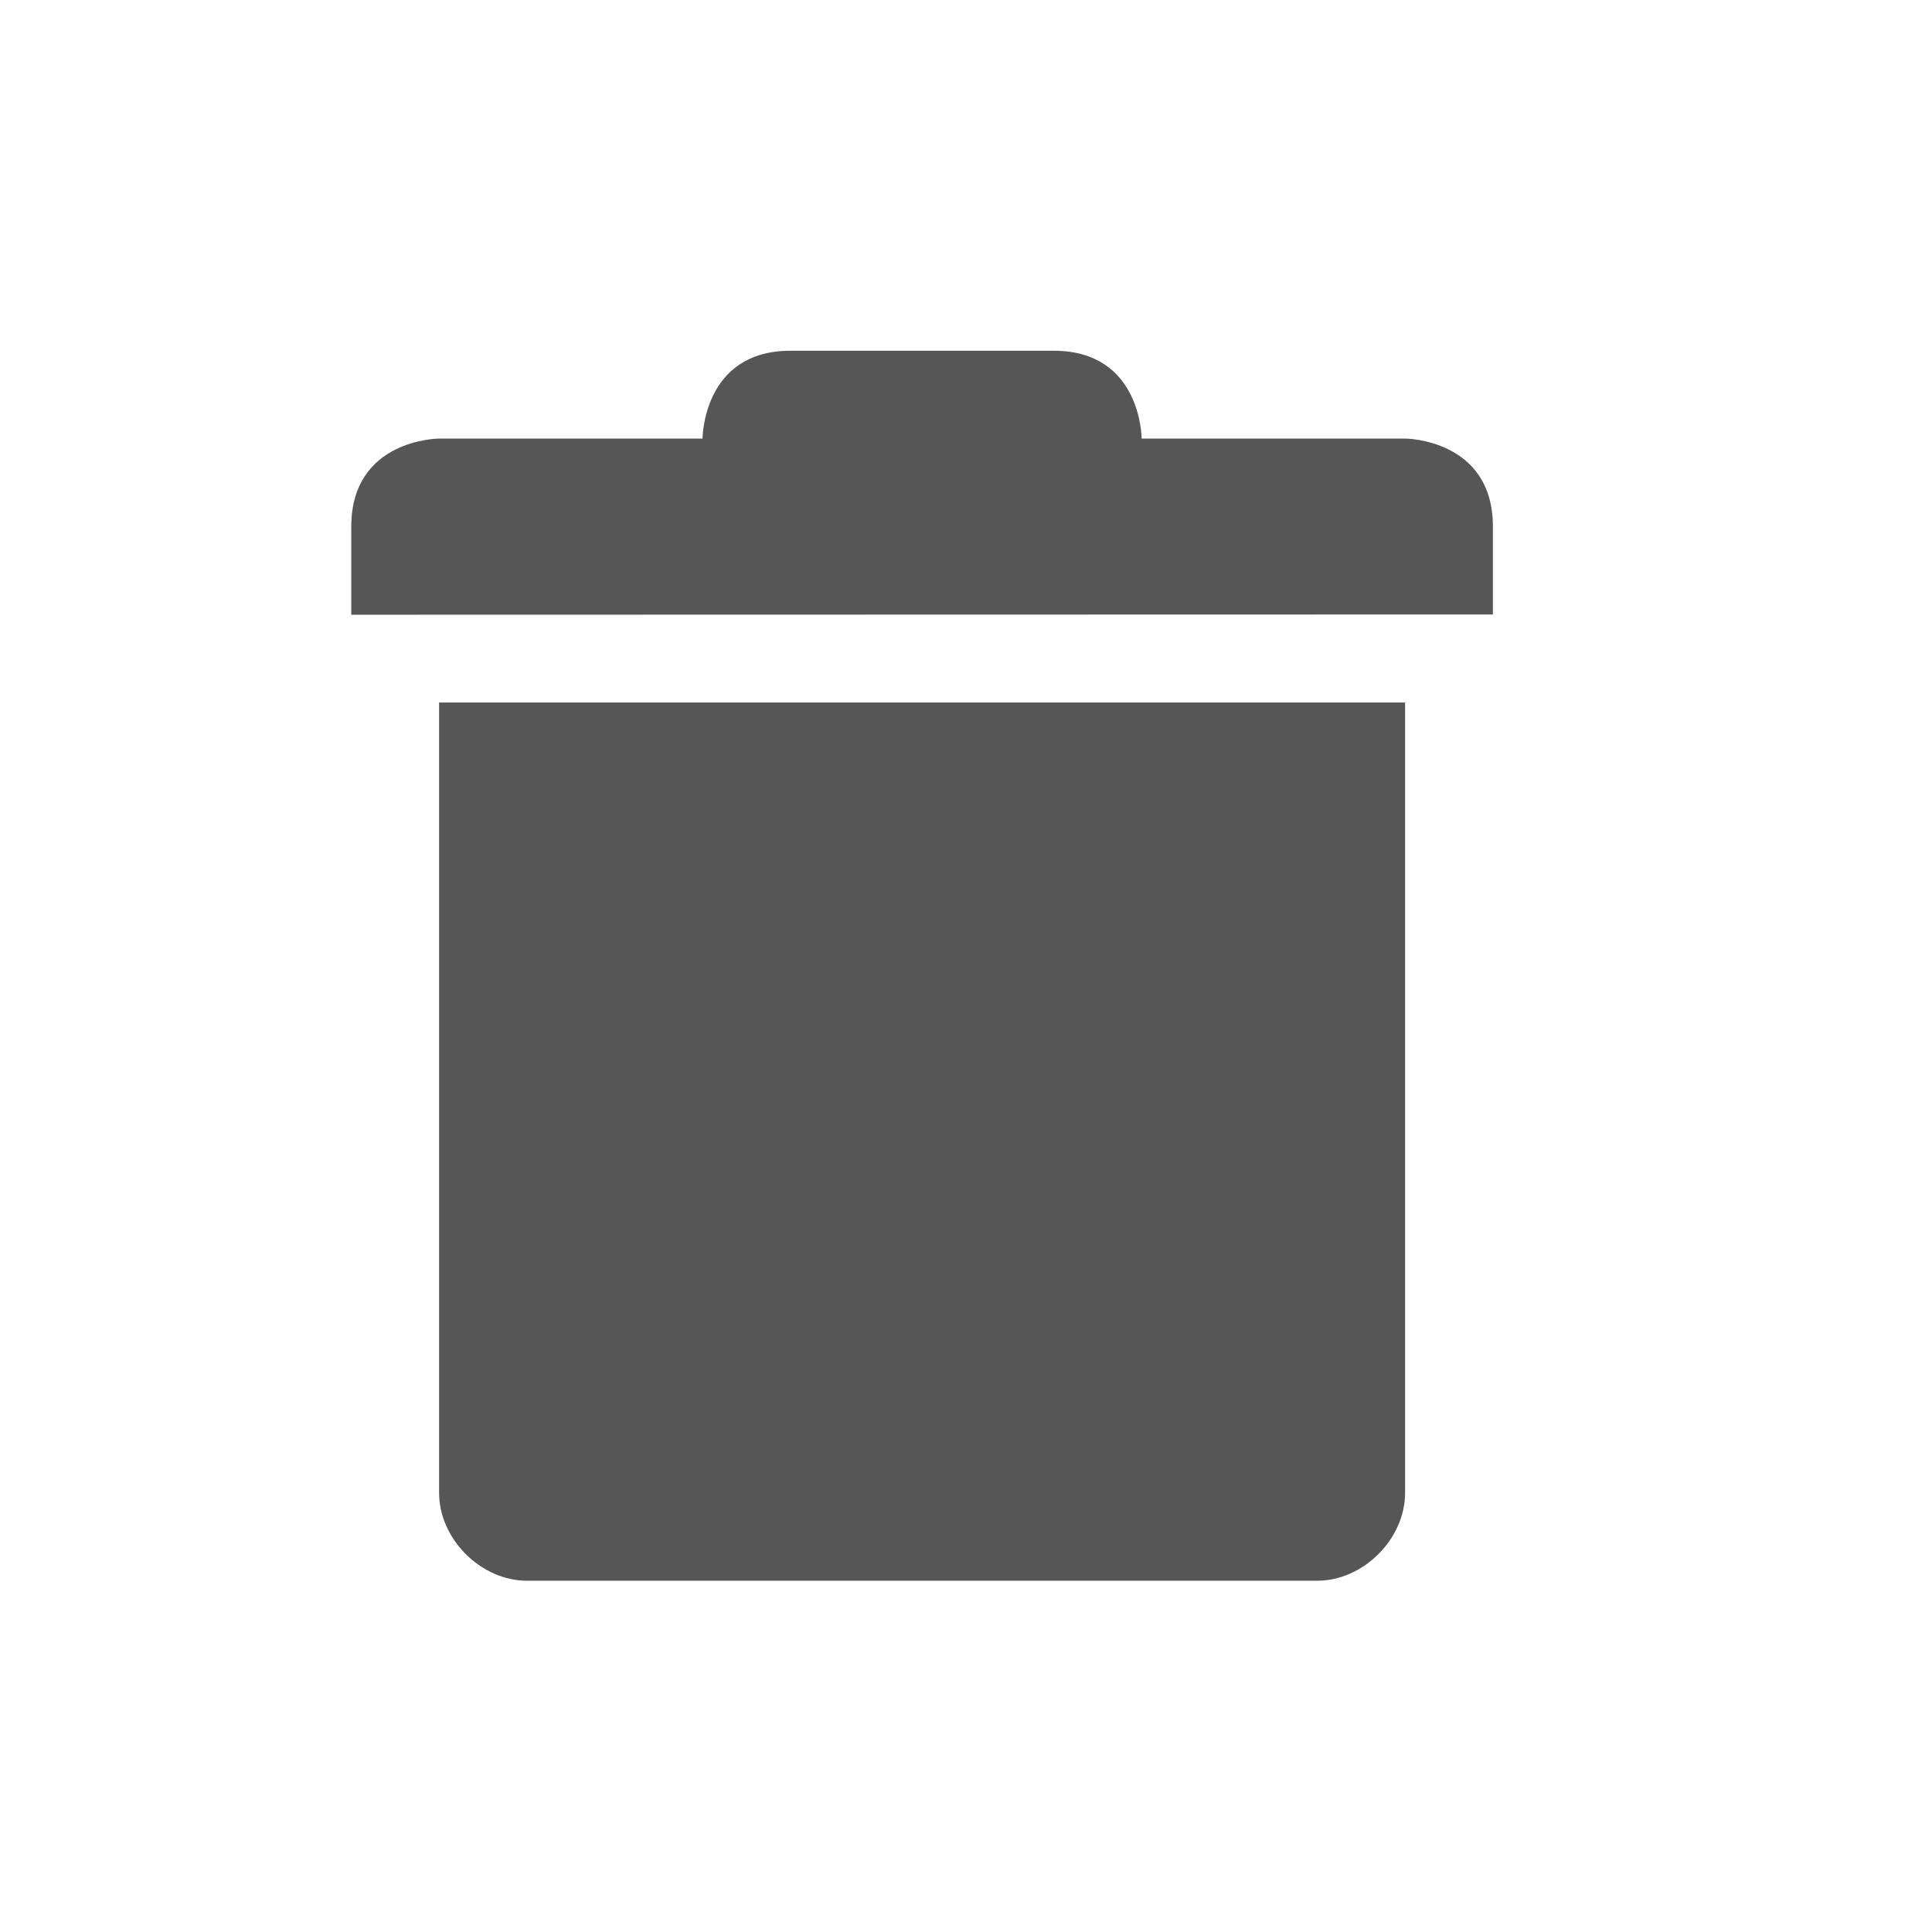
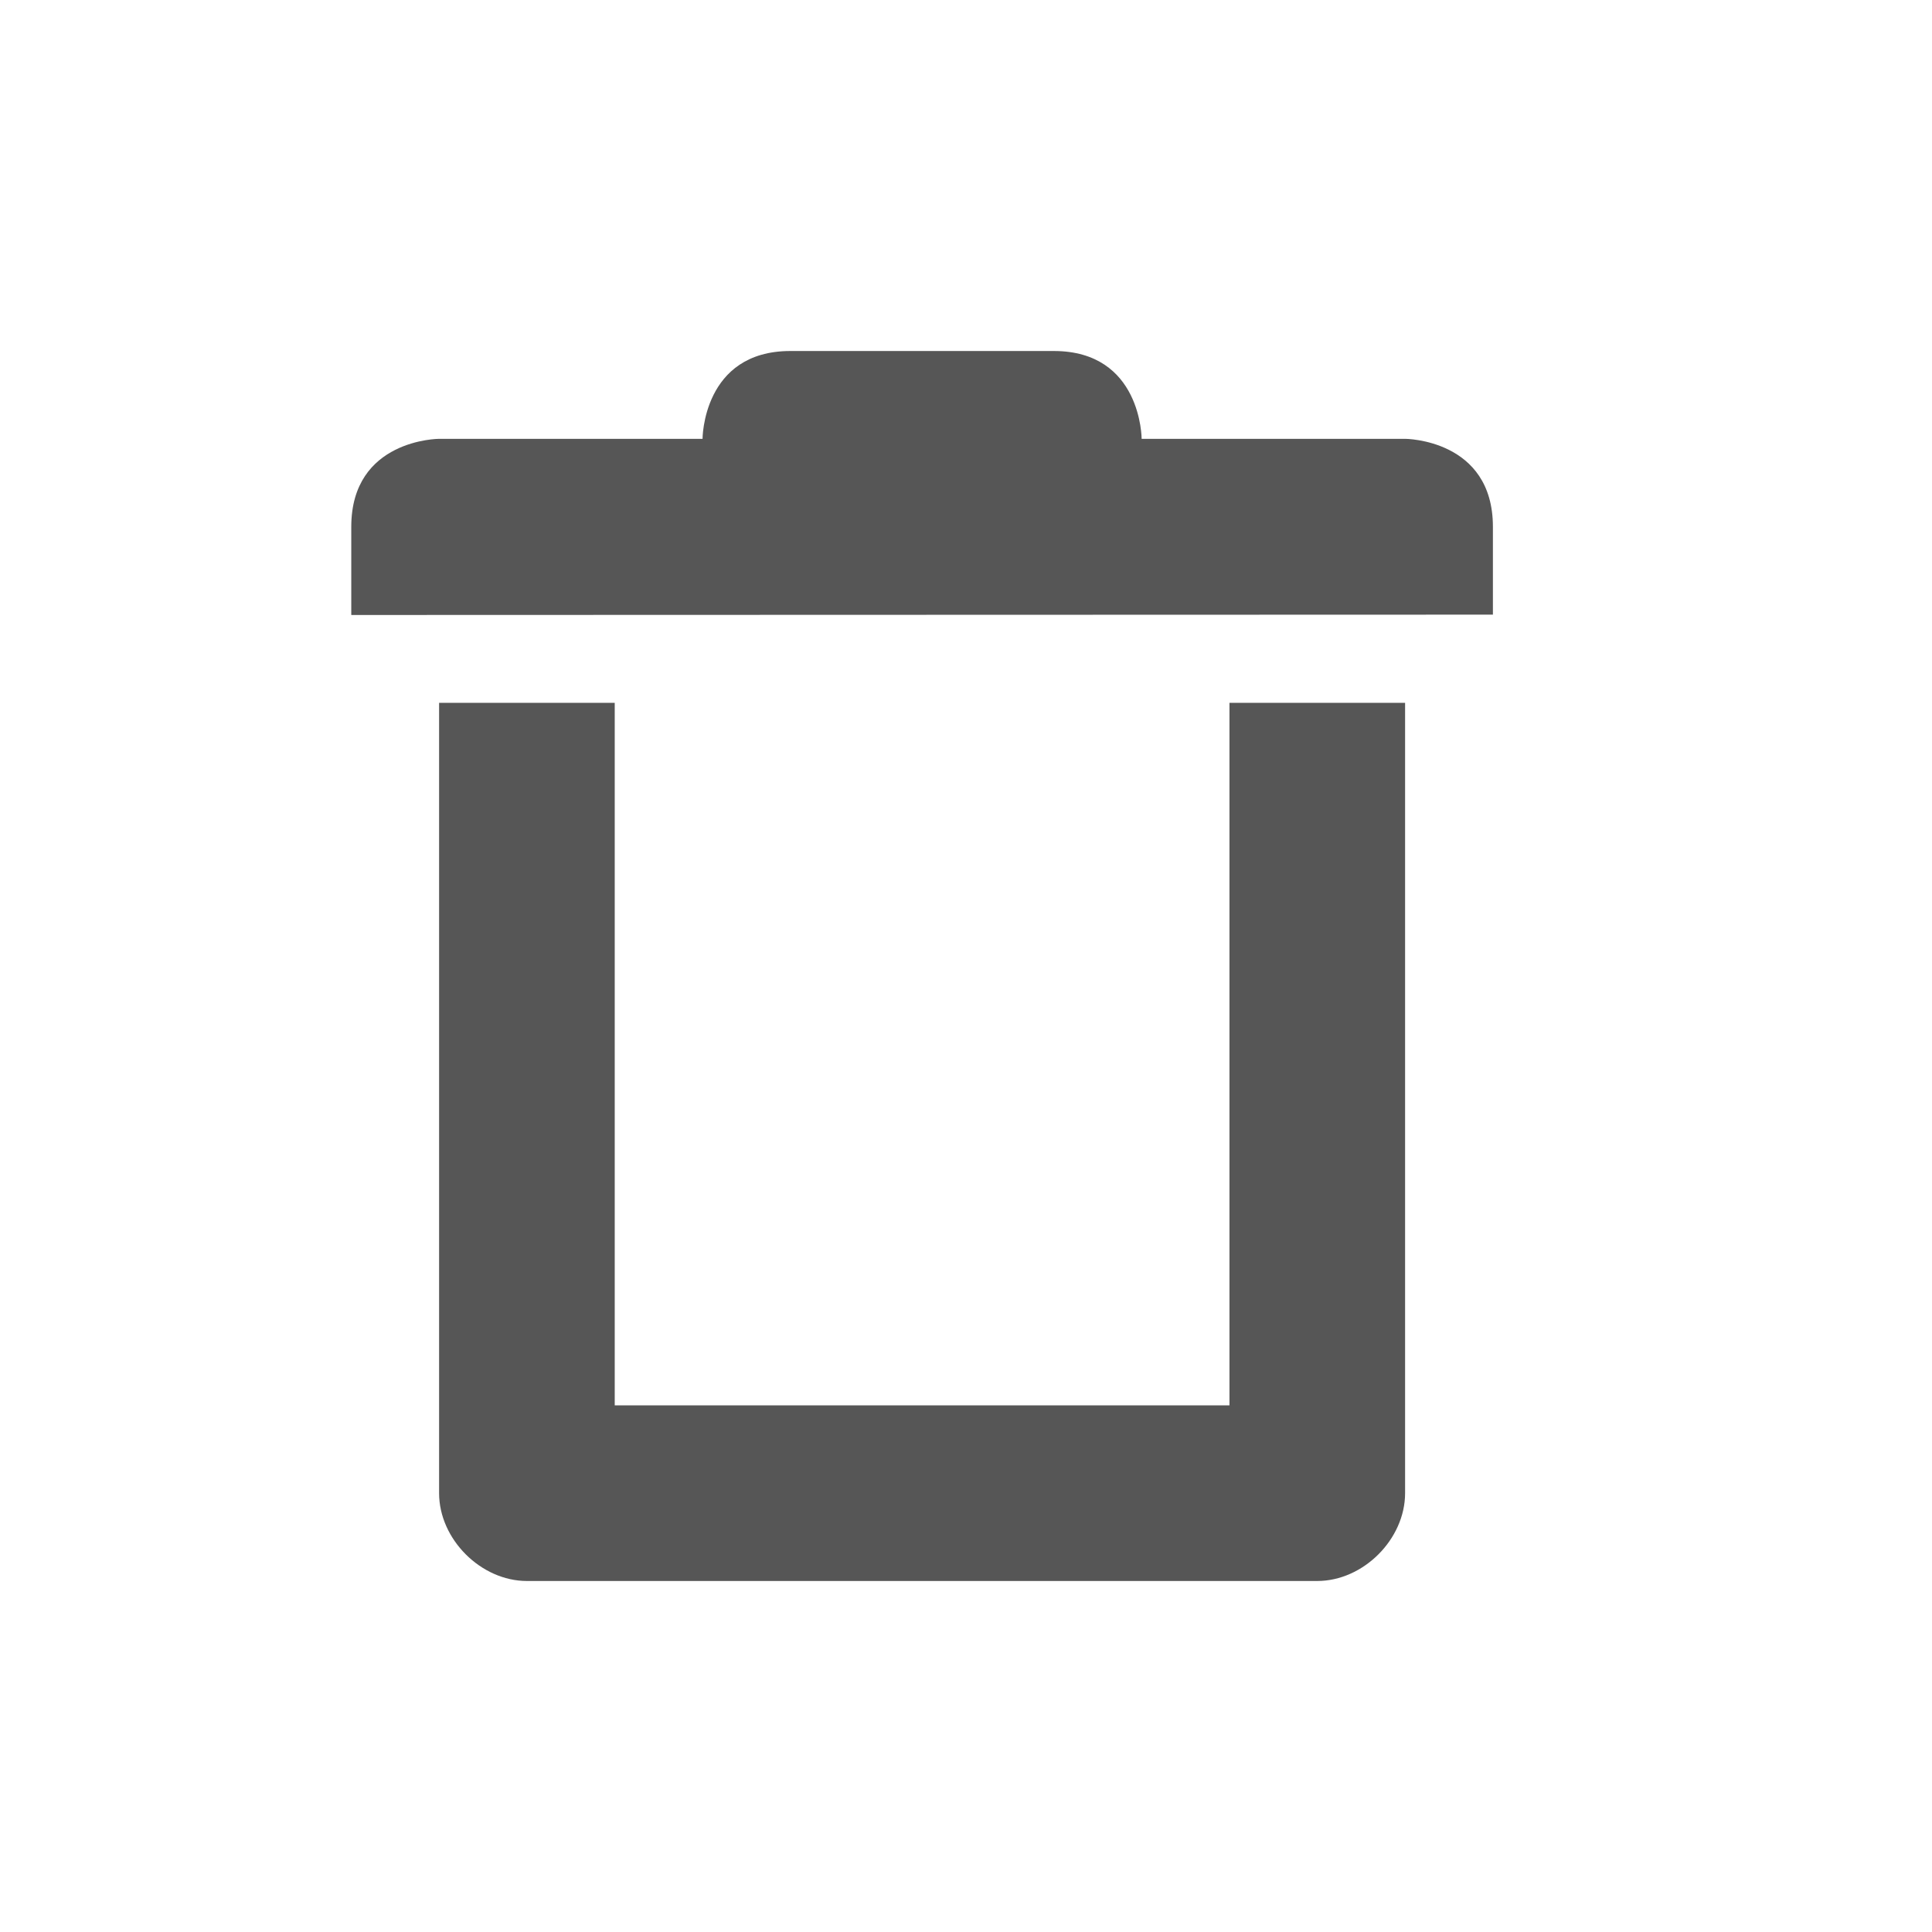
<svg xmlns="http://www.w3.org/2000/svg" width="22" height="22" version="1.1">
  <defs>
-     <style id="current-color-scheme" type="text/css">
-    .ColorScheme-Text { color:#565656; } .ColorScheme-Highlight { color:#5294e2; }
-   </style>
+     <style id="current-color-scheme" type="text/css">.ColorScheme-Text { color:#565656; } .ColorScheme-Highlight { color:#5294e2; }</style>
  </defs>
-   <g transform="translate(-424,-222)">
-     <path style="fill:currentColor" class="ColorScheme-Text" d="m429 230v9c0 0.524 0.476 1 1 1h8 1c0.524-0 1-0.476 1-1v-9z" />
-     <path style="fill:currentColor" class="ColorScheme-Text" d="m428 228v1l13-0.003v-1c0-1-1-1.003-1-1.003h-3s0-1-1-1h-3c-1 0-1 1-1 1h-3s-1 0.003-1 1.003z" />
-   </g>
+   <path class="ColorScheme-Text" d="m9 3.997c-1 0-1 1-1 1h-3s-1 0.002-1 1.002v1.004l13-0.004v-1c0-1-1-1.002-1-1.002h-3s0-1-1-1zm-4 4.006v9c5e-5 0.524 0.476 1 1 1h9c0.524-5e-5 1-0.476 1-1v-9h-2v8h-7v-8z" fill="currentColor" />
</svg>
